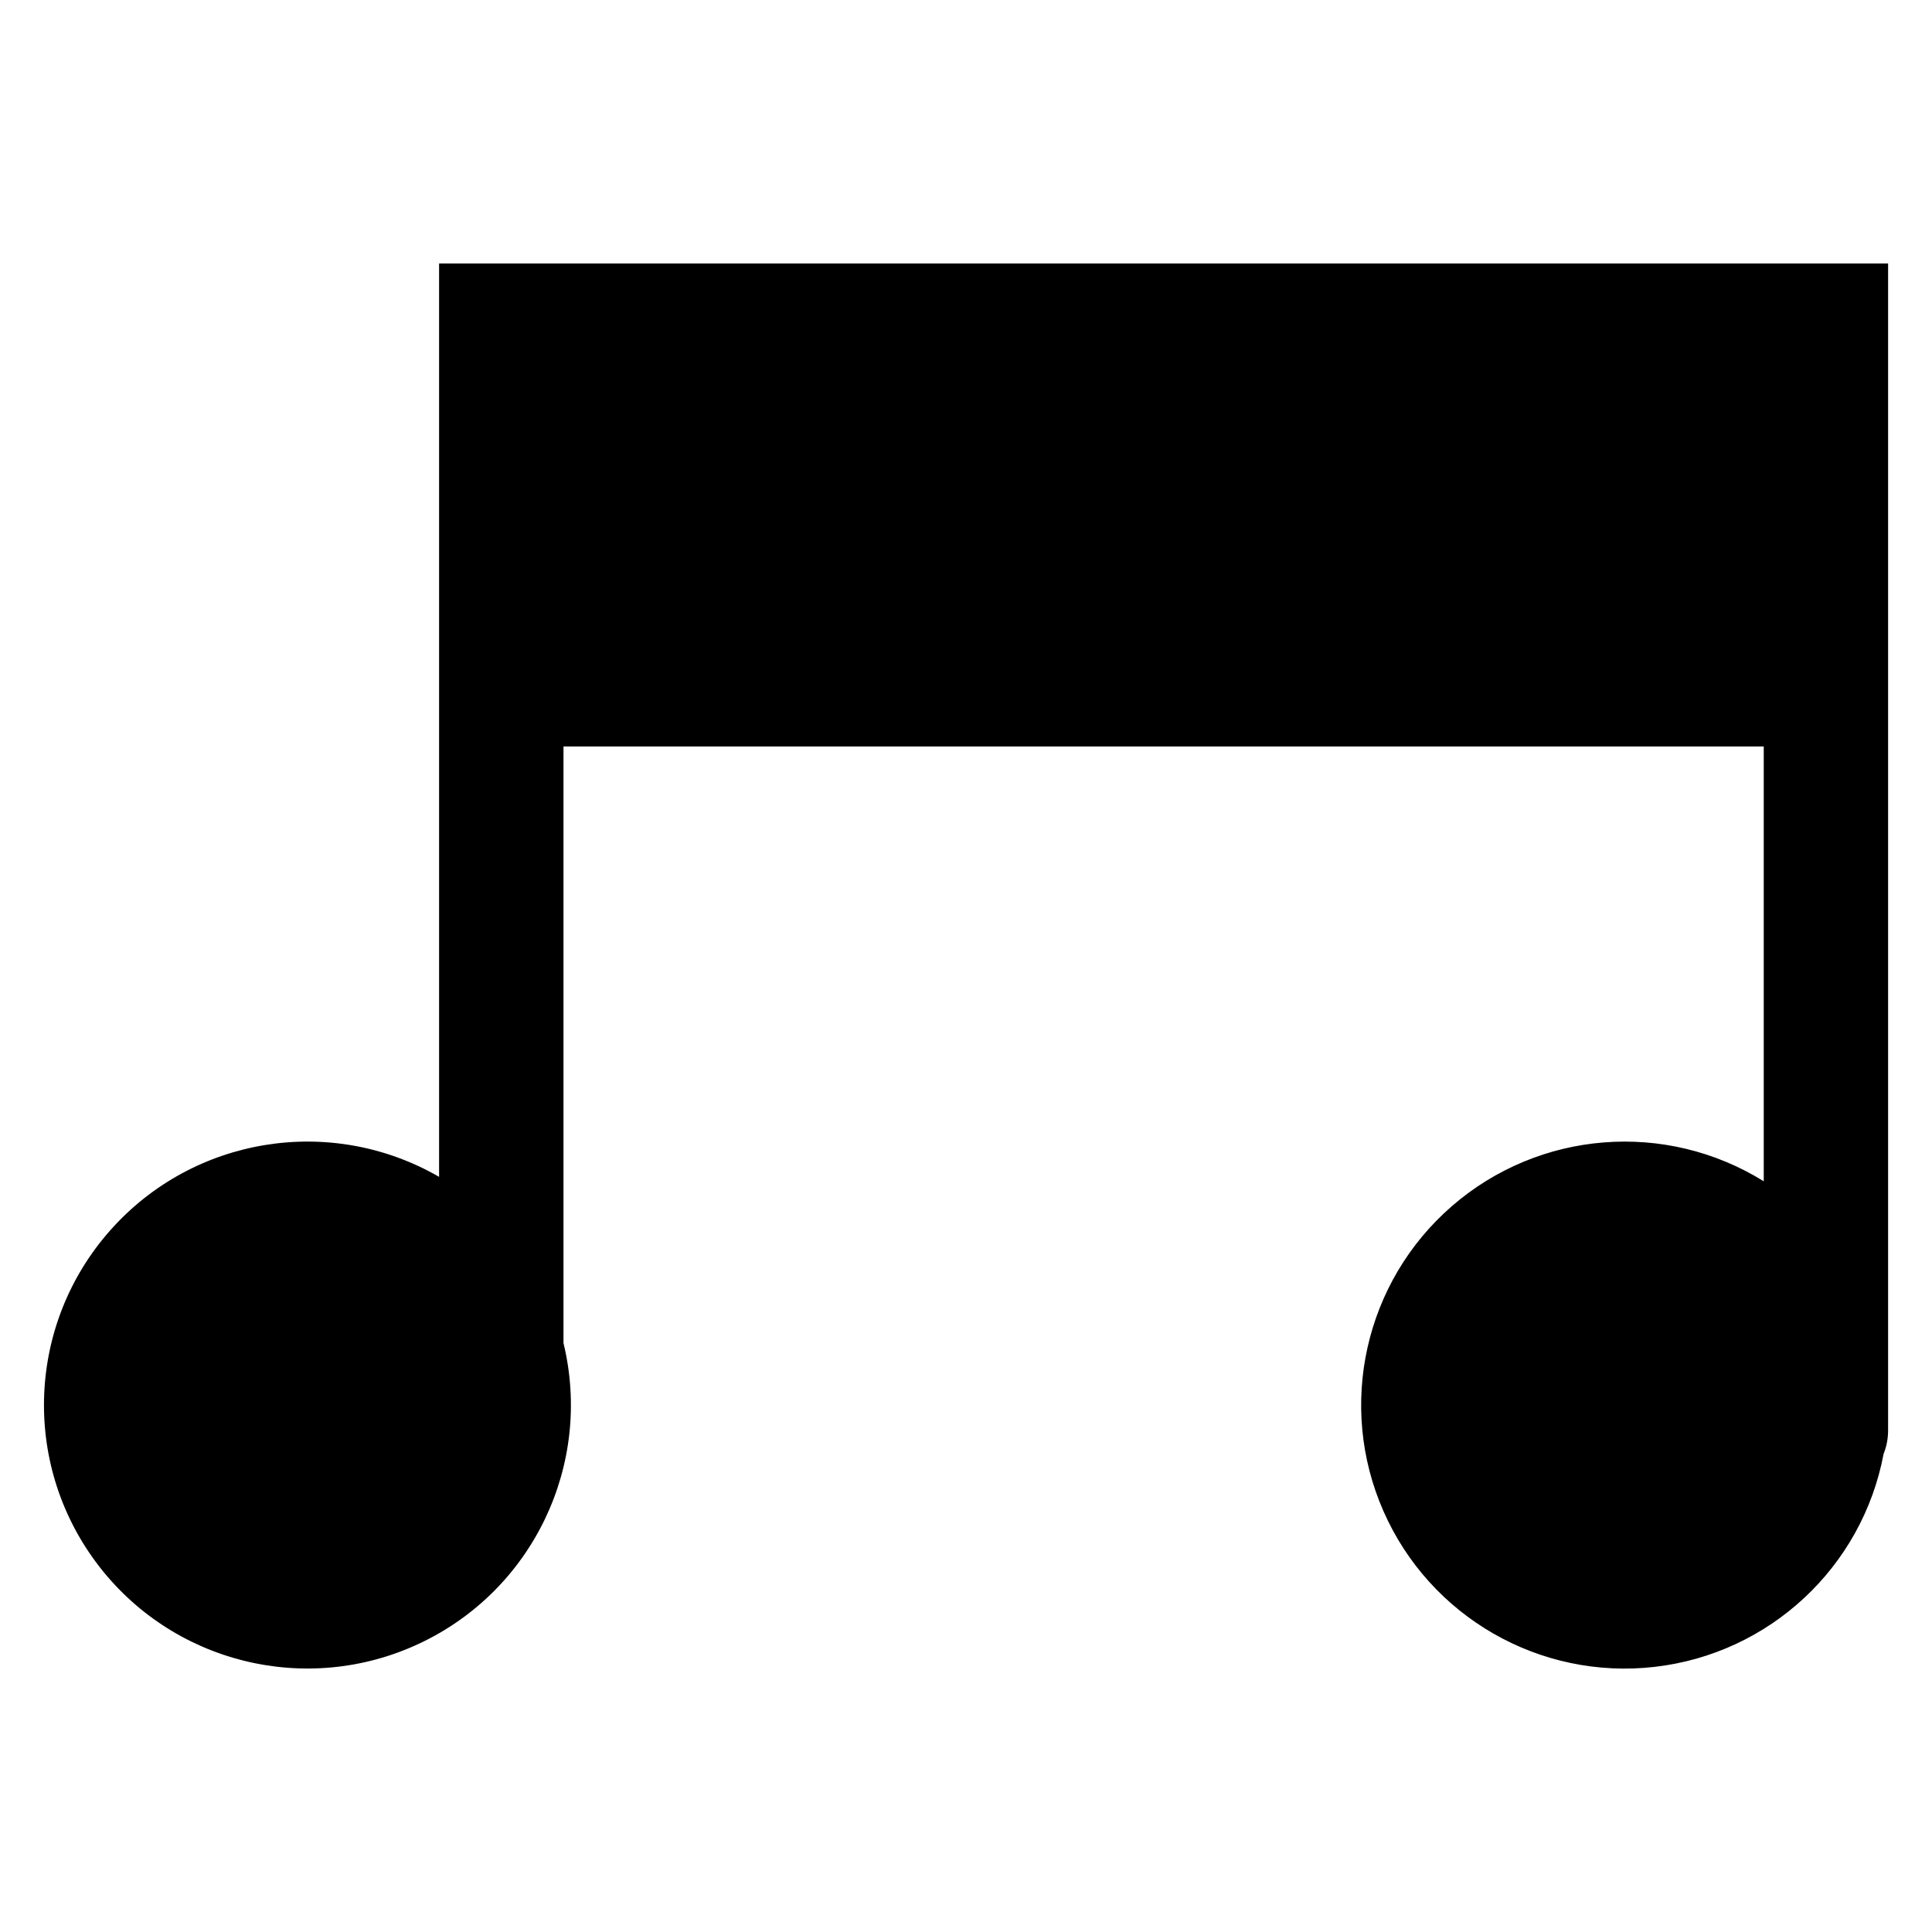
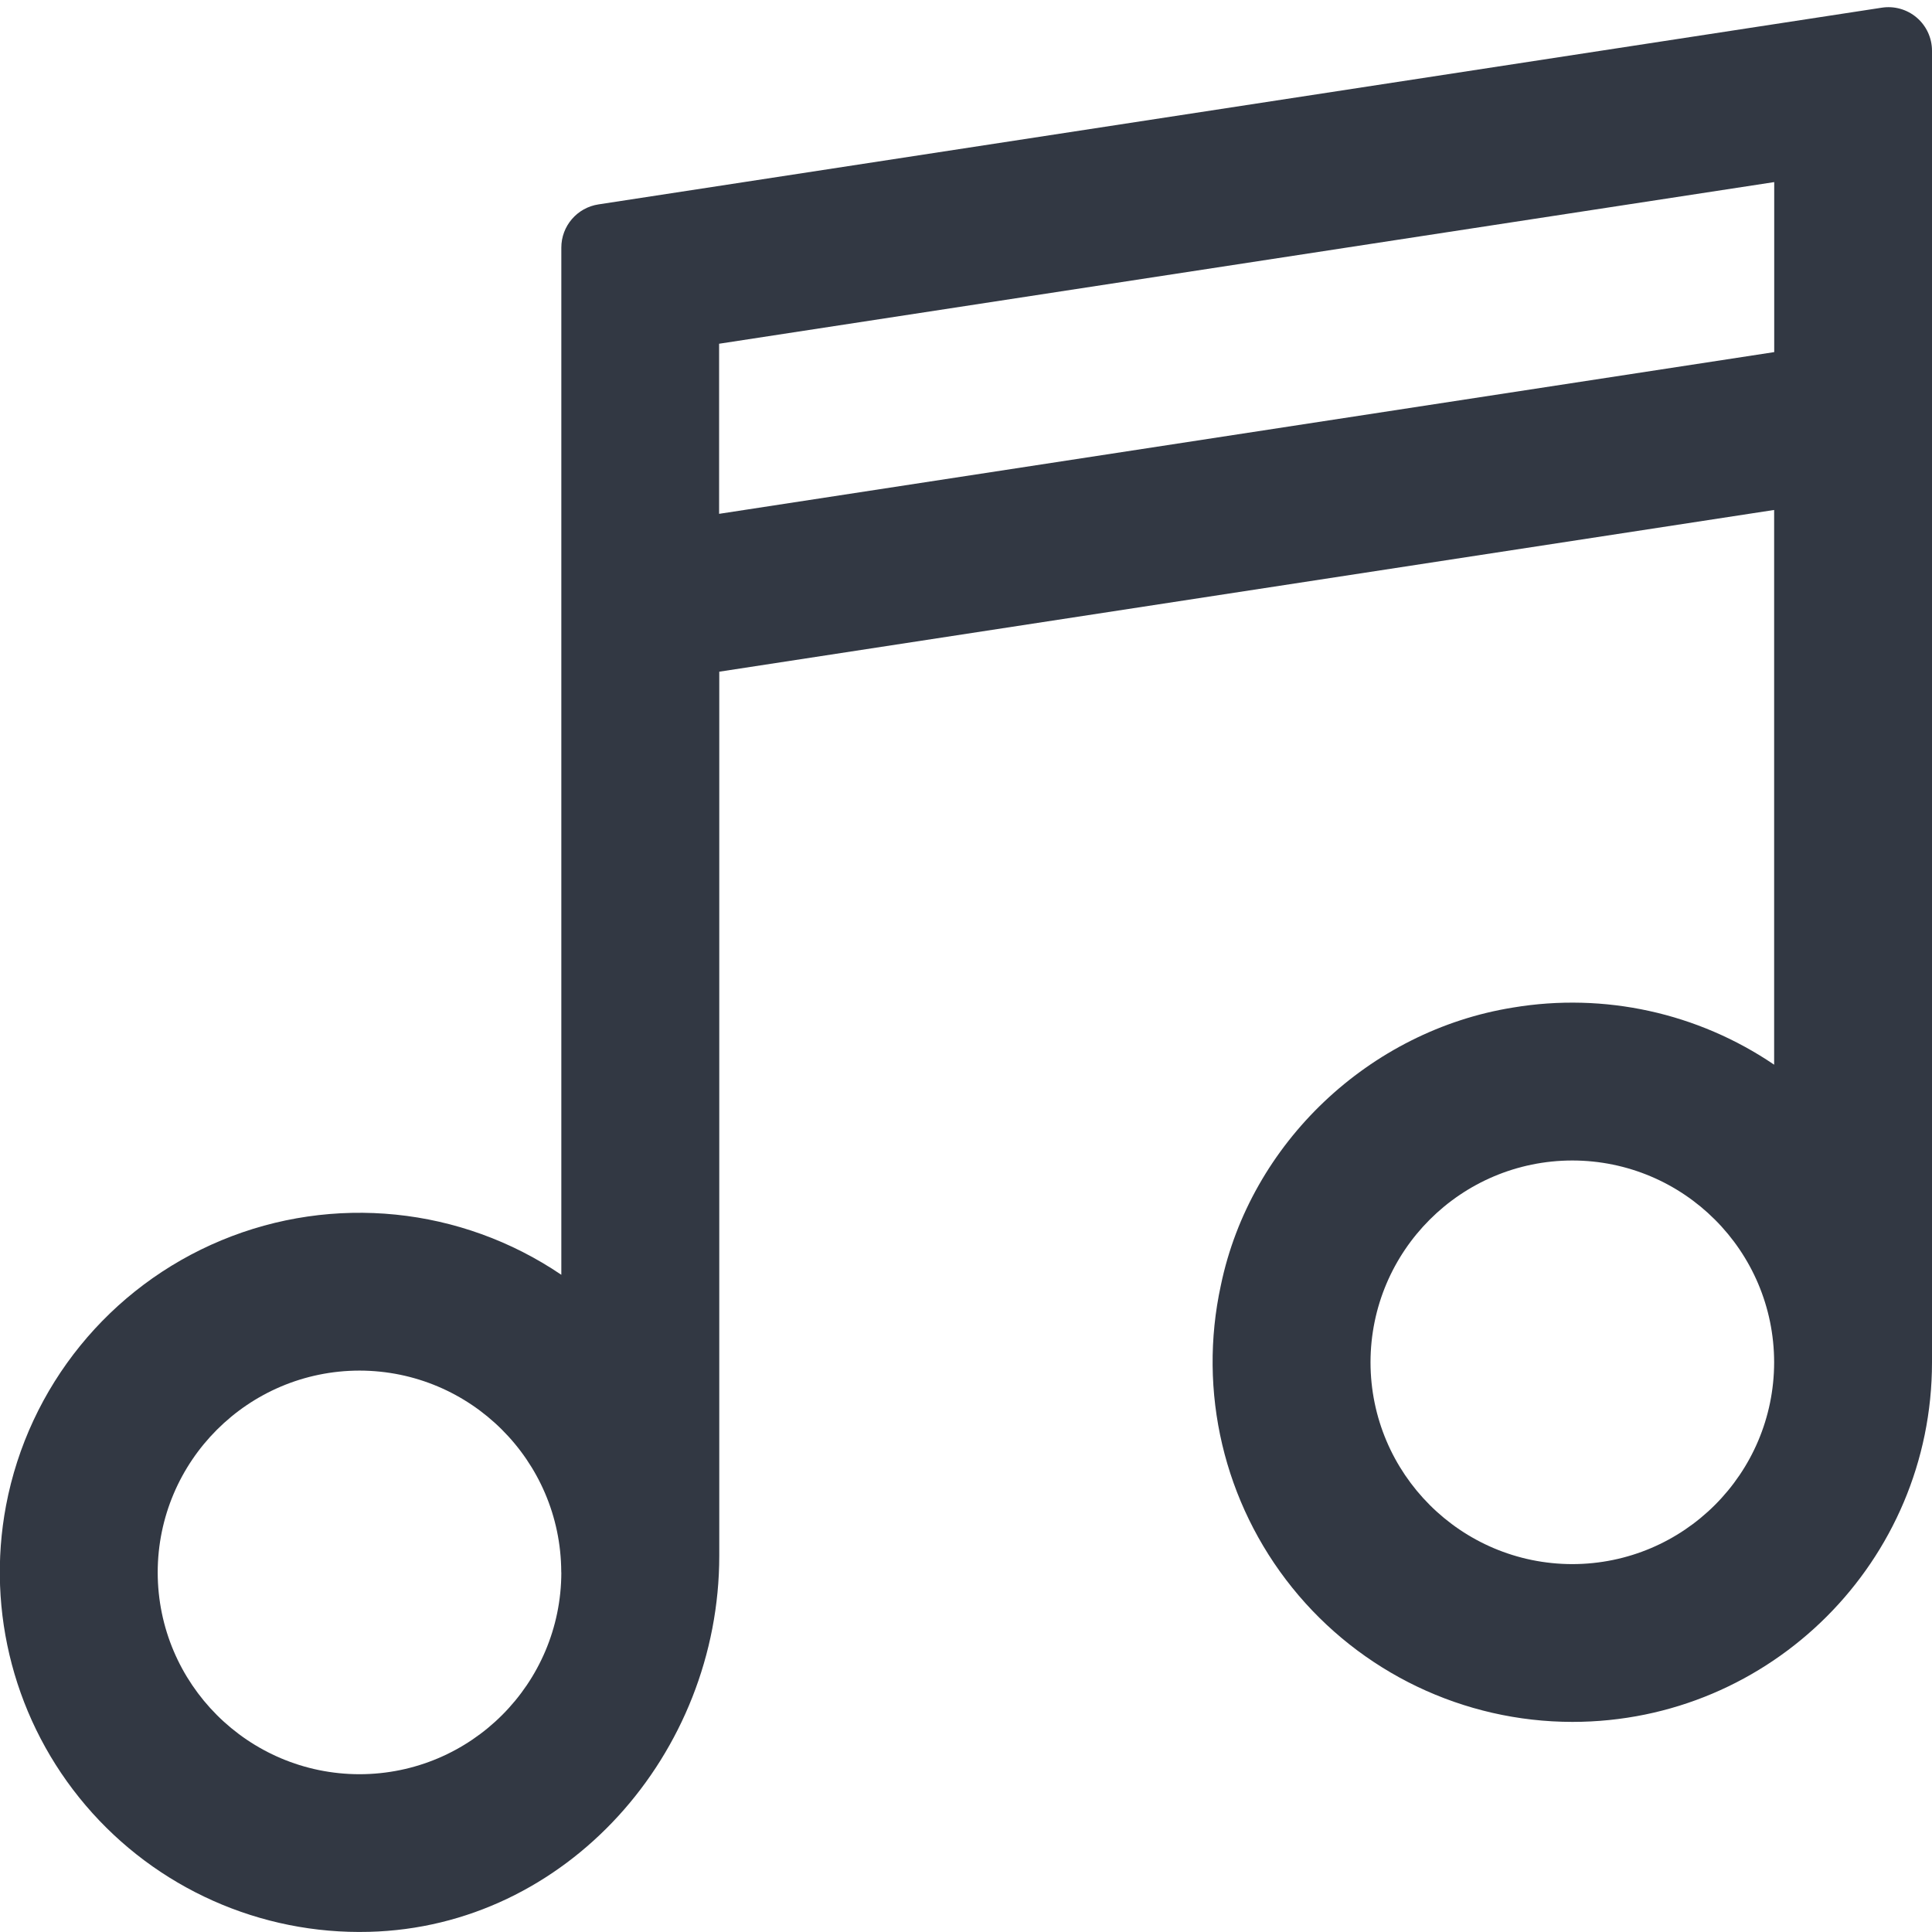
- <svg xmlns="http://www.w3.org/2000/svg" width="44" height="44" viewBox="0 0 44 44">
-   <path fill="#000" fill-rule="evenodd" d="M12.833 17v13.587A6 6 0 1 1 10 26.802V6h33v26.578c0 .188-.036.368-.102.532a6.001 6.001 0 1 1-2.73-6.207V17H12.832z" />
+ <svg xmlns="http://www.w3.org/2000/svg" width="24" height="24" viewBox="0 0 24 24">
+   <path fill="#323843" fill-rule="evenodd" d="M22.04 4.374L8.933 6.383V4.27L22.04 2.262v2.112zM4.466 22.04a2.51 2.51 0 0 1-2.507-2.507 2.51 2.51 0 0 1 2.507-2.507 2.51 2.51 0 0 1 2.506 2.497v.01h.001a2.51 2.51 0 0 1-2.507 2.507zm15.066-2.61a2.51 2.51 0 0 1-2.507-2.507 2.51 2.51 0 0 1 2.507-2.507 2.51 2.51 0 0 1 2.507 2.507 2.51 2.51 0 0 1-2.507 2.507zM6.973 3.077v12.759a4.468 4.468 0 0 0-6.898 2.866 4.47 4.47 0 0 0 4.51 5.296c2.454-.062 4.35-2.216 4.35-4.672V8.344l13.104-2.009v6.891a4.463 4.463 0 0 0-3.243-.71c-1.783.286-3.263 1.682-3.63 3.45a4.472 4.472 0 0 0 4.367 5.424c2.467 0 4.467-2 4.467-4.467V.63a.541.541 0 0 0-.627-.534L7.435 2.539a.543.543 0 0 0-.462.538z" />
</svg>
